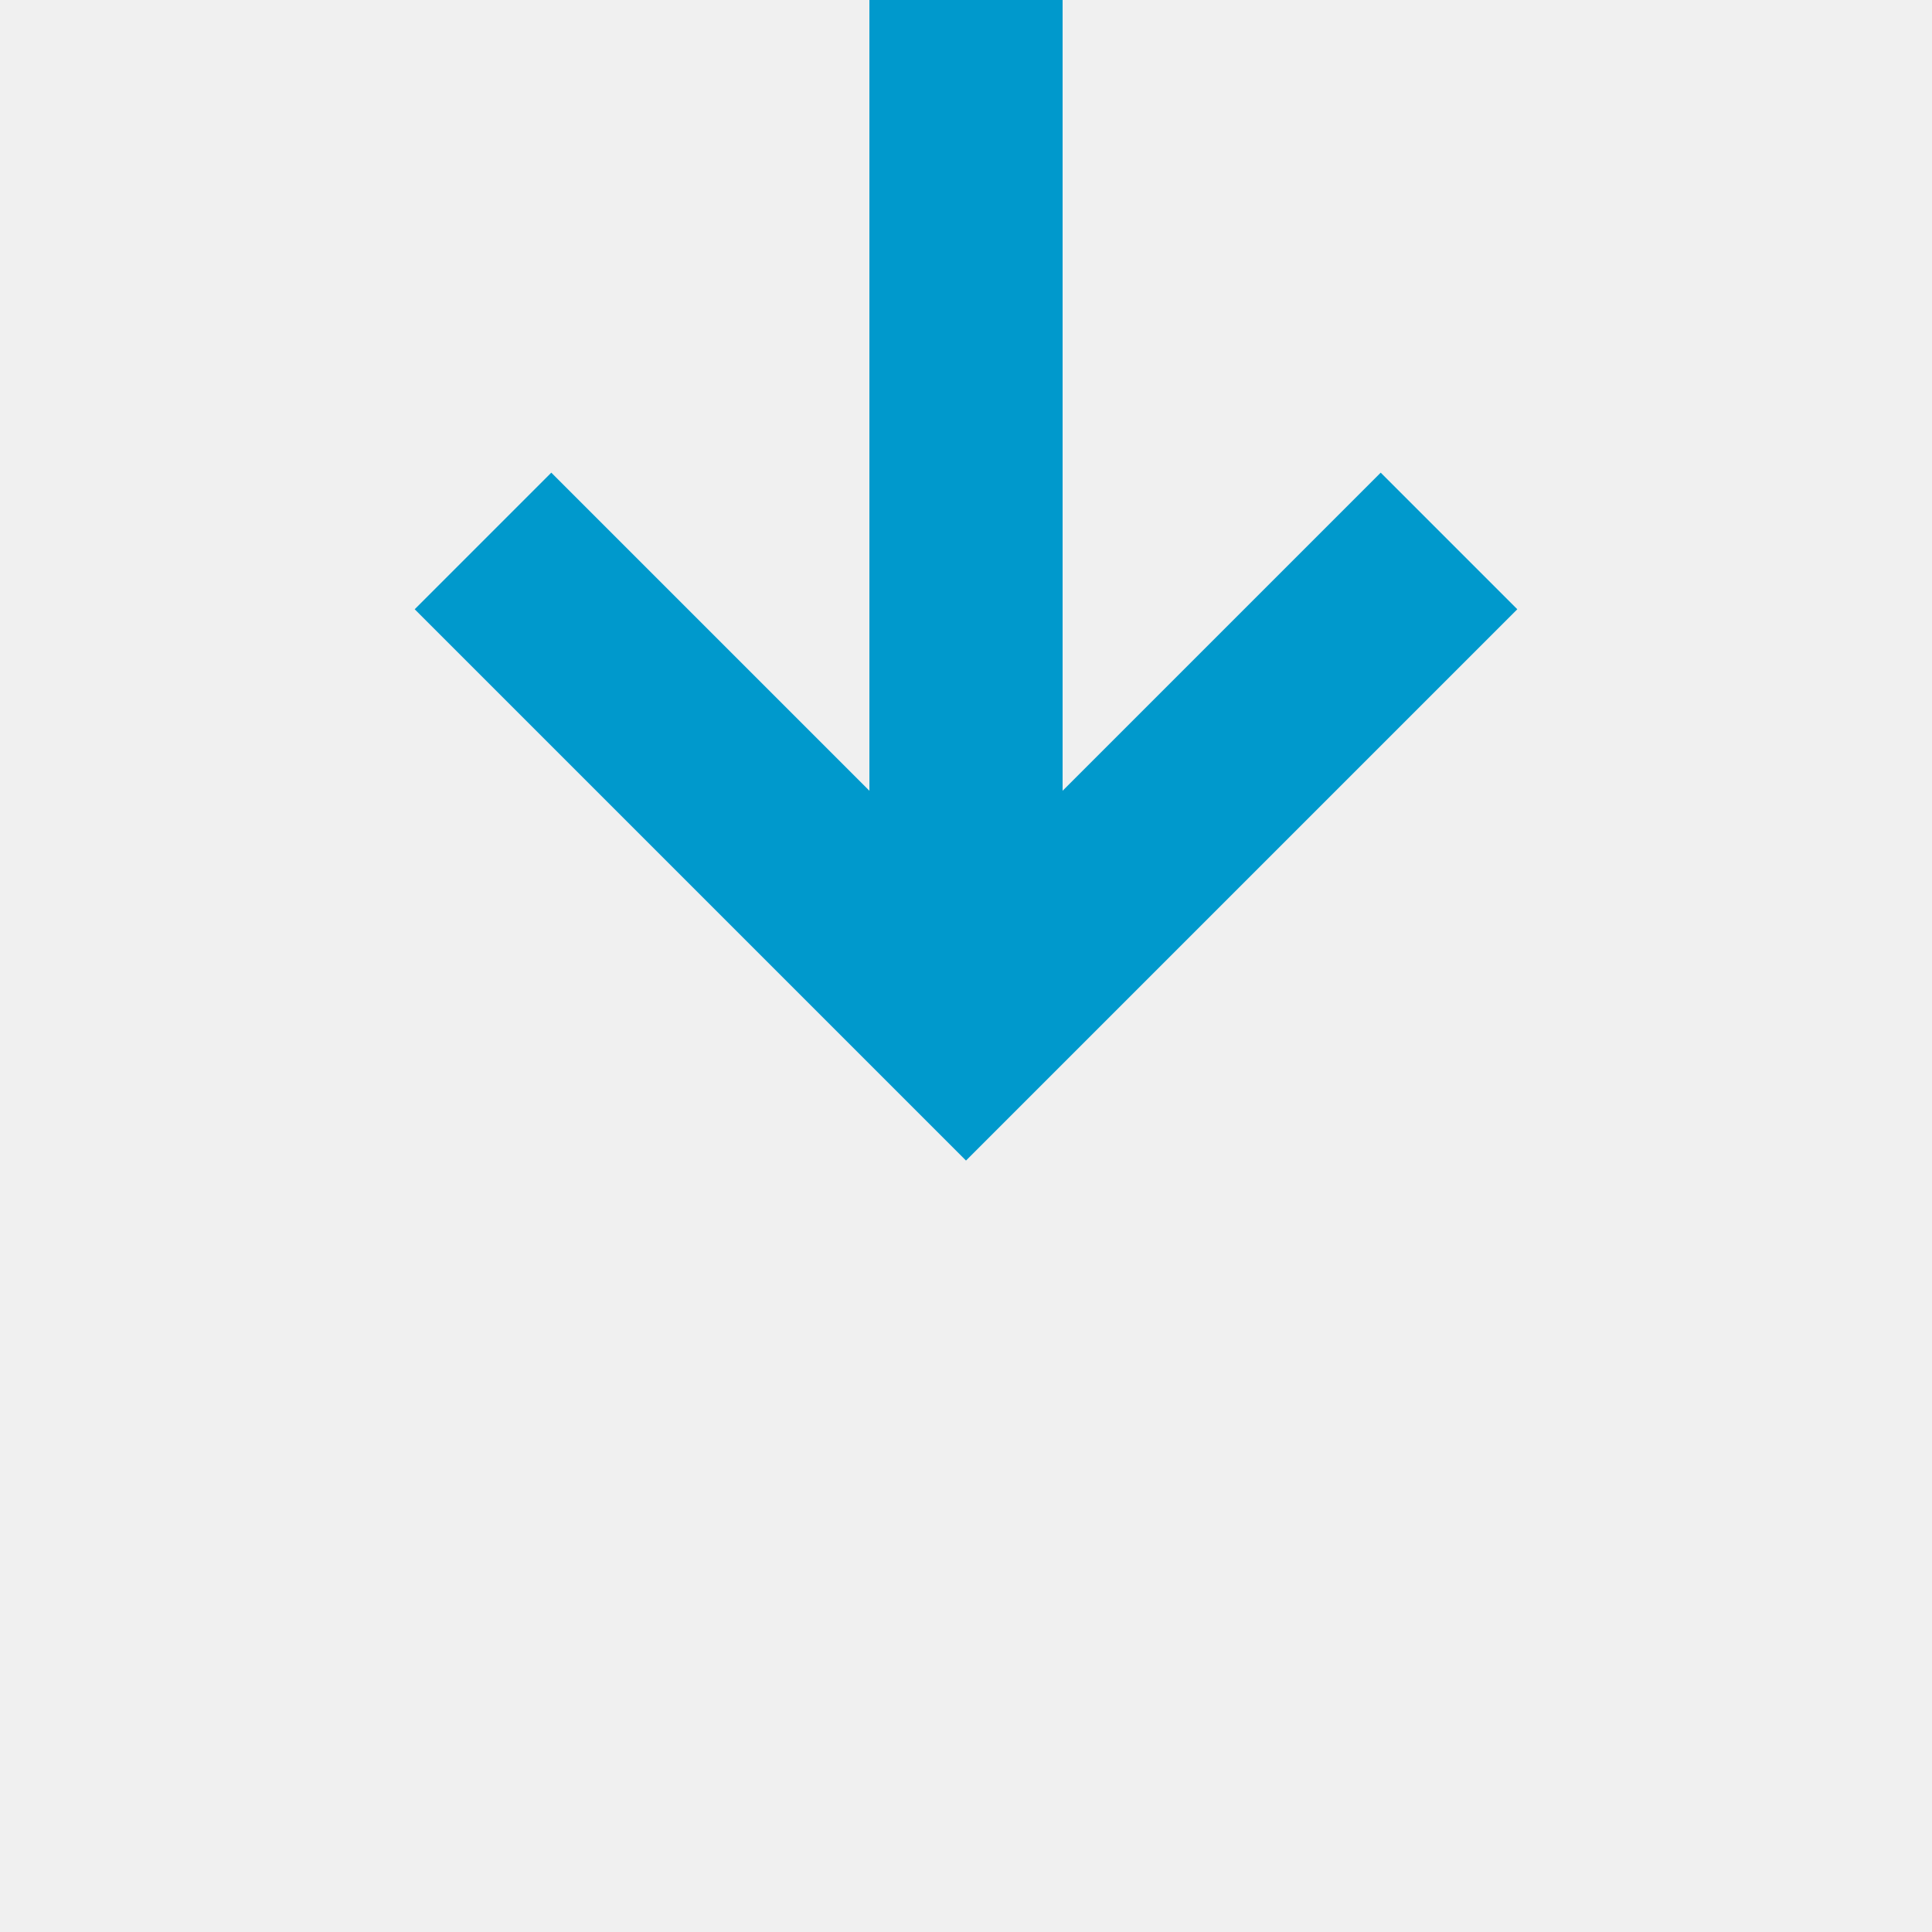
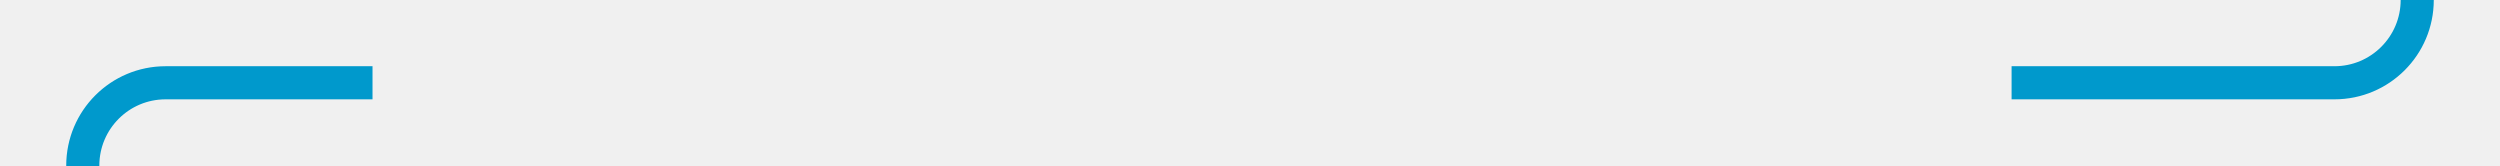
- <svg xmlns="http://www.w3.org/2000/svg" version="1.1" width="20px" height="20px" preserveAspectRatio="xMinYMid meet" viewBox="765 1190  20 18">
-   <path d="M 775 1142  L 775 1199  " stroke-width="2" stroke="#0099cc" fill="none" />
-   <path d="M 779.293 1193.893  L 775 1198.186  L 770.707 1193.893  L 769.293 1195.307  L 774.293 1200.307  L 775 1201.014  L 775.707 1200.307  L 780.707 1195.307  L 779.293 1193.893  Z " fill-rule="nonzero" fill="#0099cc" stroke="none" />
+ <svg xmlns="http://www.w3.org/2000/svg" version="1.1" width="151px" height="10px" preserveAspectRatio="xMinYMid meet" viewBox="629 1426  151 8">
+   <defs>
+     <mask fill="white" id="clip2179">
+       <path d="M 651.5 1416  L 750.5 1416  L 750.5 1444  L 651.5 1444  Z M 624 1383  L 778 1383  L 778 1494  L 624 1494  Z " fill-rule="evenodd" />
+     </mask>
+   </defs>
+   <path d="M 775 1383  L 775 1425  A 5 5 0 0 1 770 1430 L 639 1430  A 5 5 0 0 0 634 1435 L 634 1482  " stroke-width="2" stroke="#0099cc" fill="none" mask="url(#clip2179)" />
+   <path d="M 638.293 1476.893  L 634 1481.186  L 629.707 1476.893  L 628.293 1478.307  L 633.293 1483.307  L 634 1484.014  L 634.707 1483.307  L 639.707 1478.307  L 638.293 1476.893  Z " fill-rule="nonzero" fill="#0099cc" stroke="none" mask="url(#clip2179)" />
</svg>
